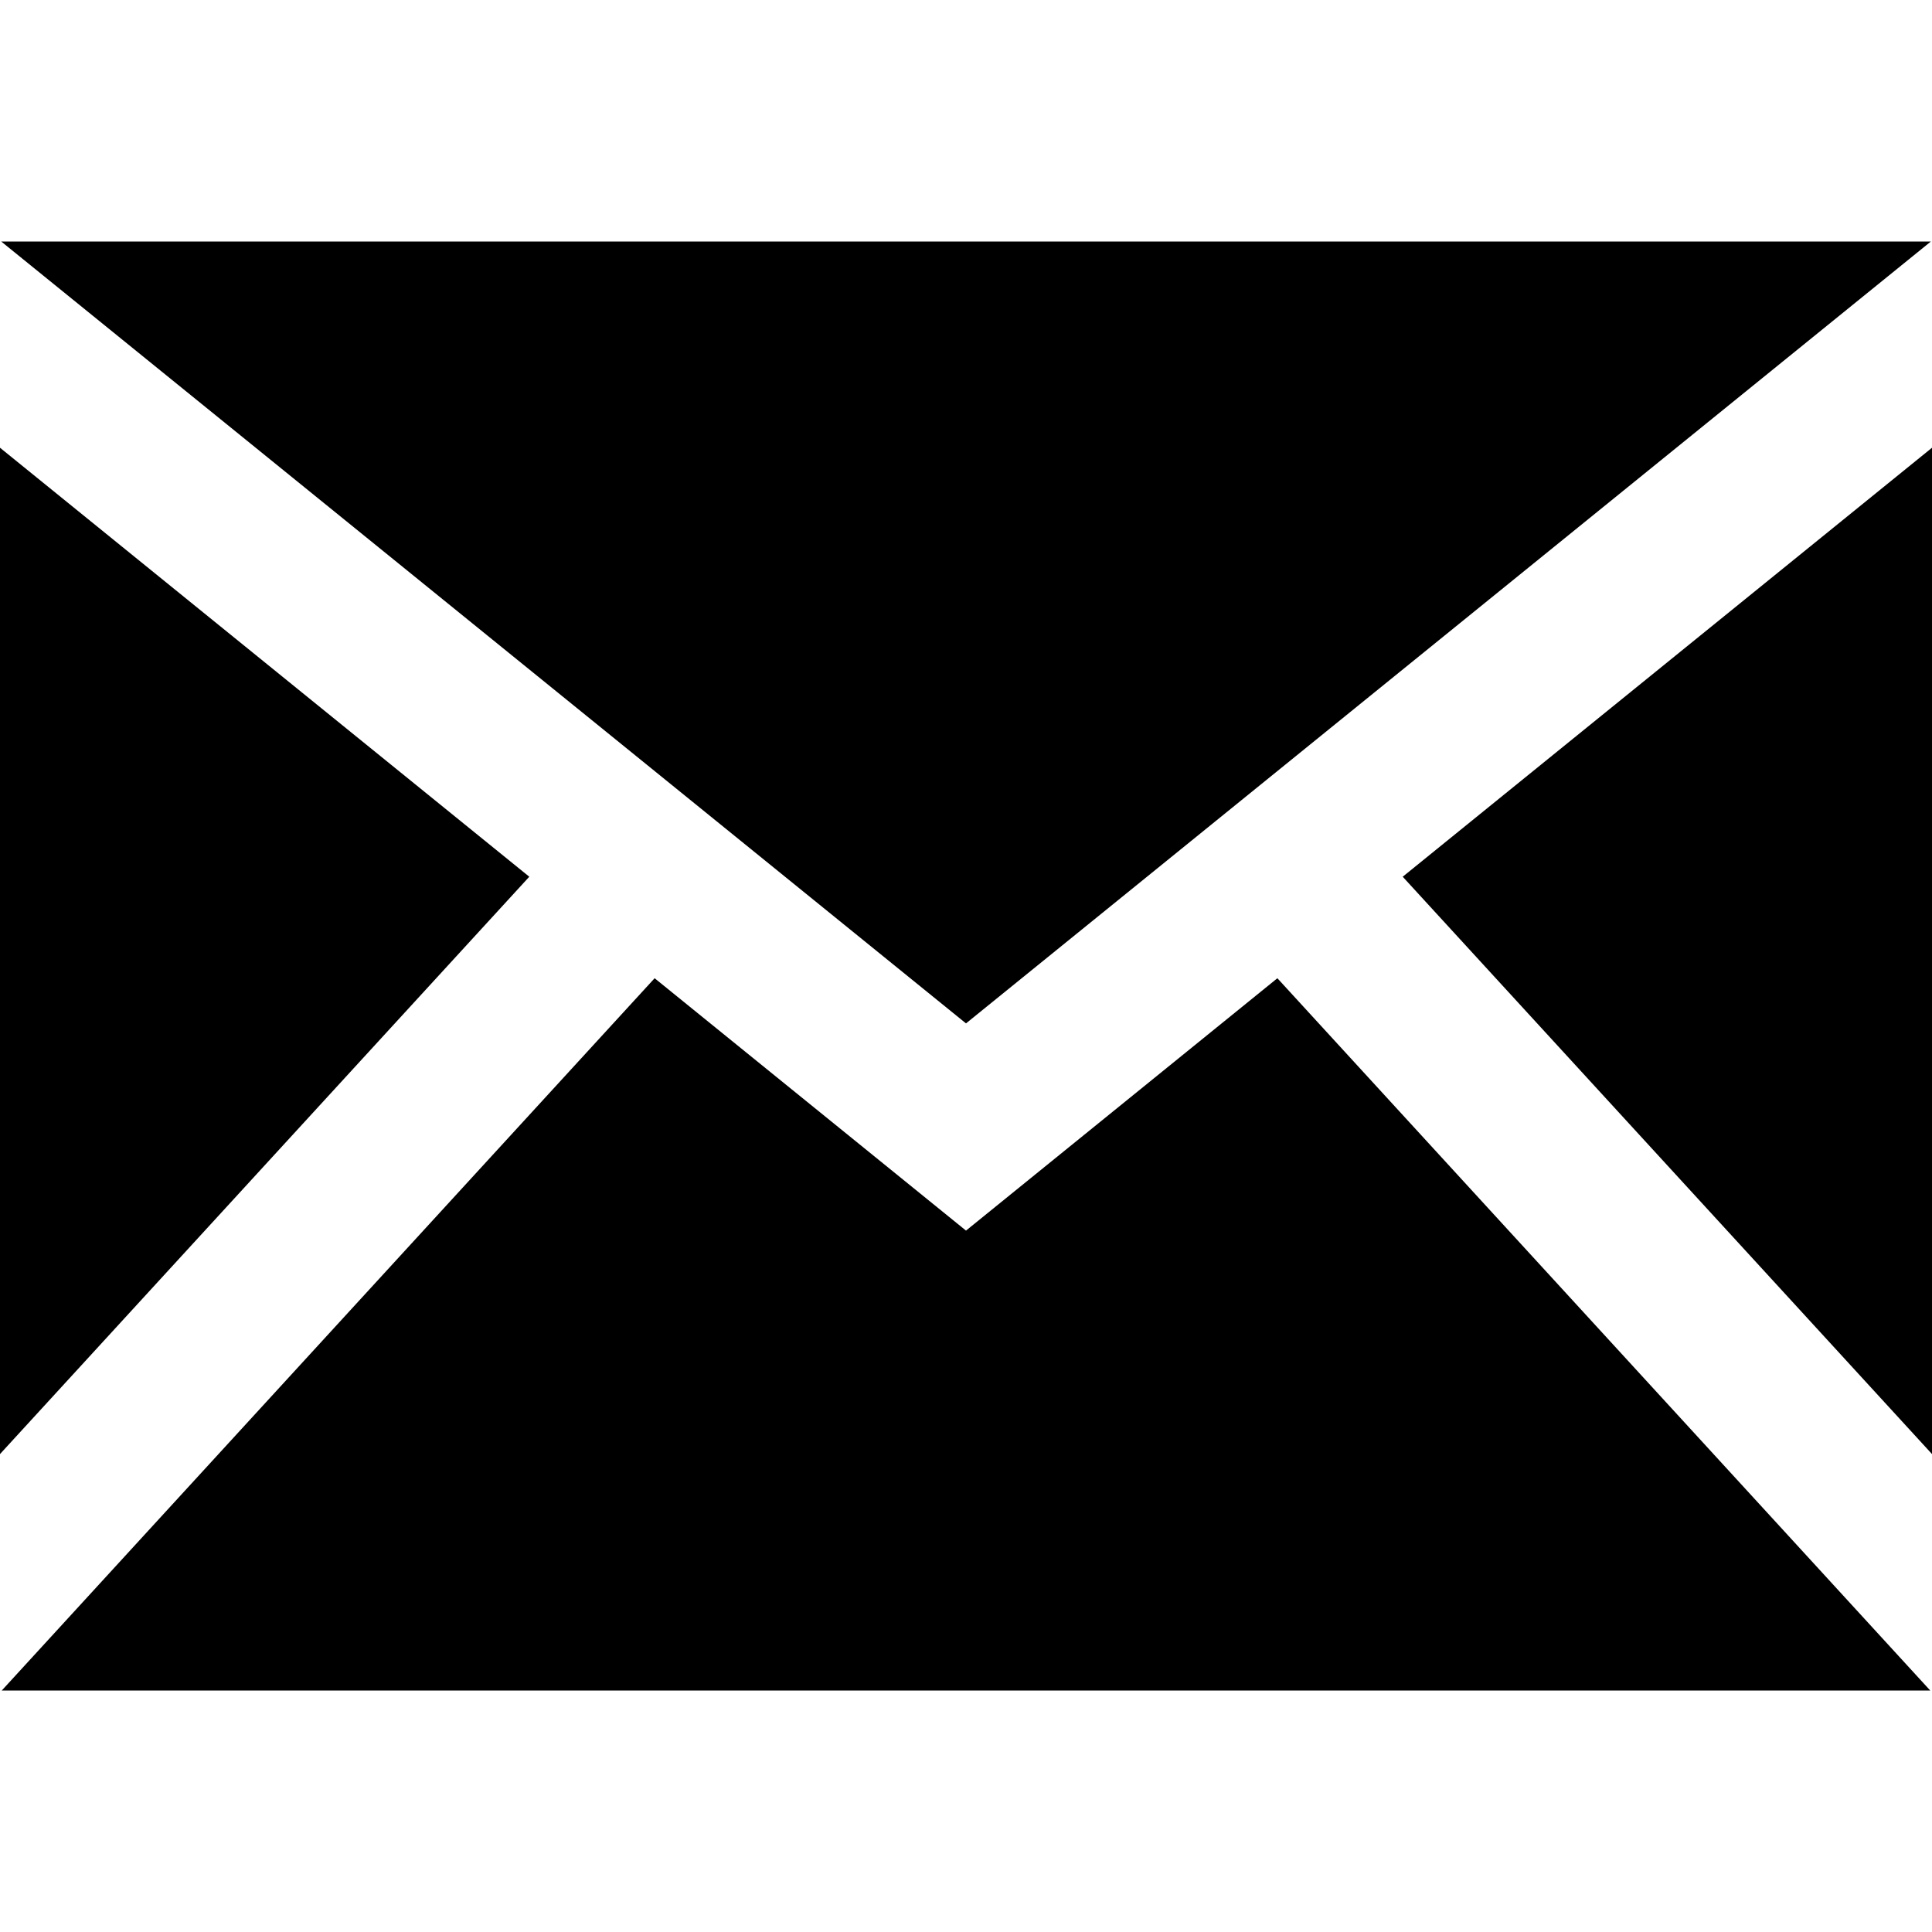
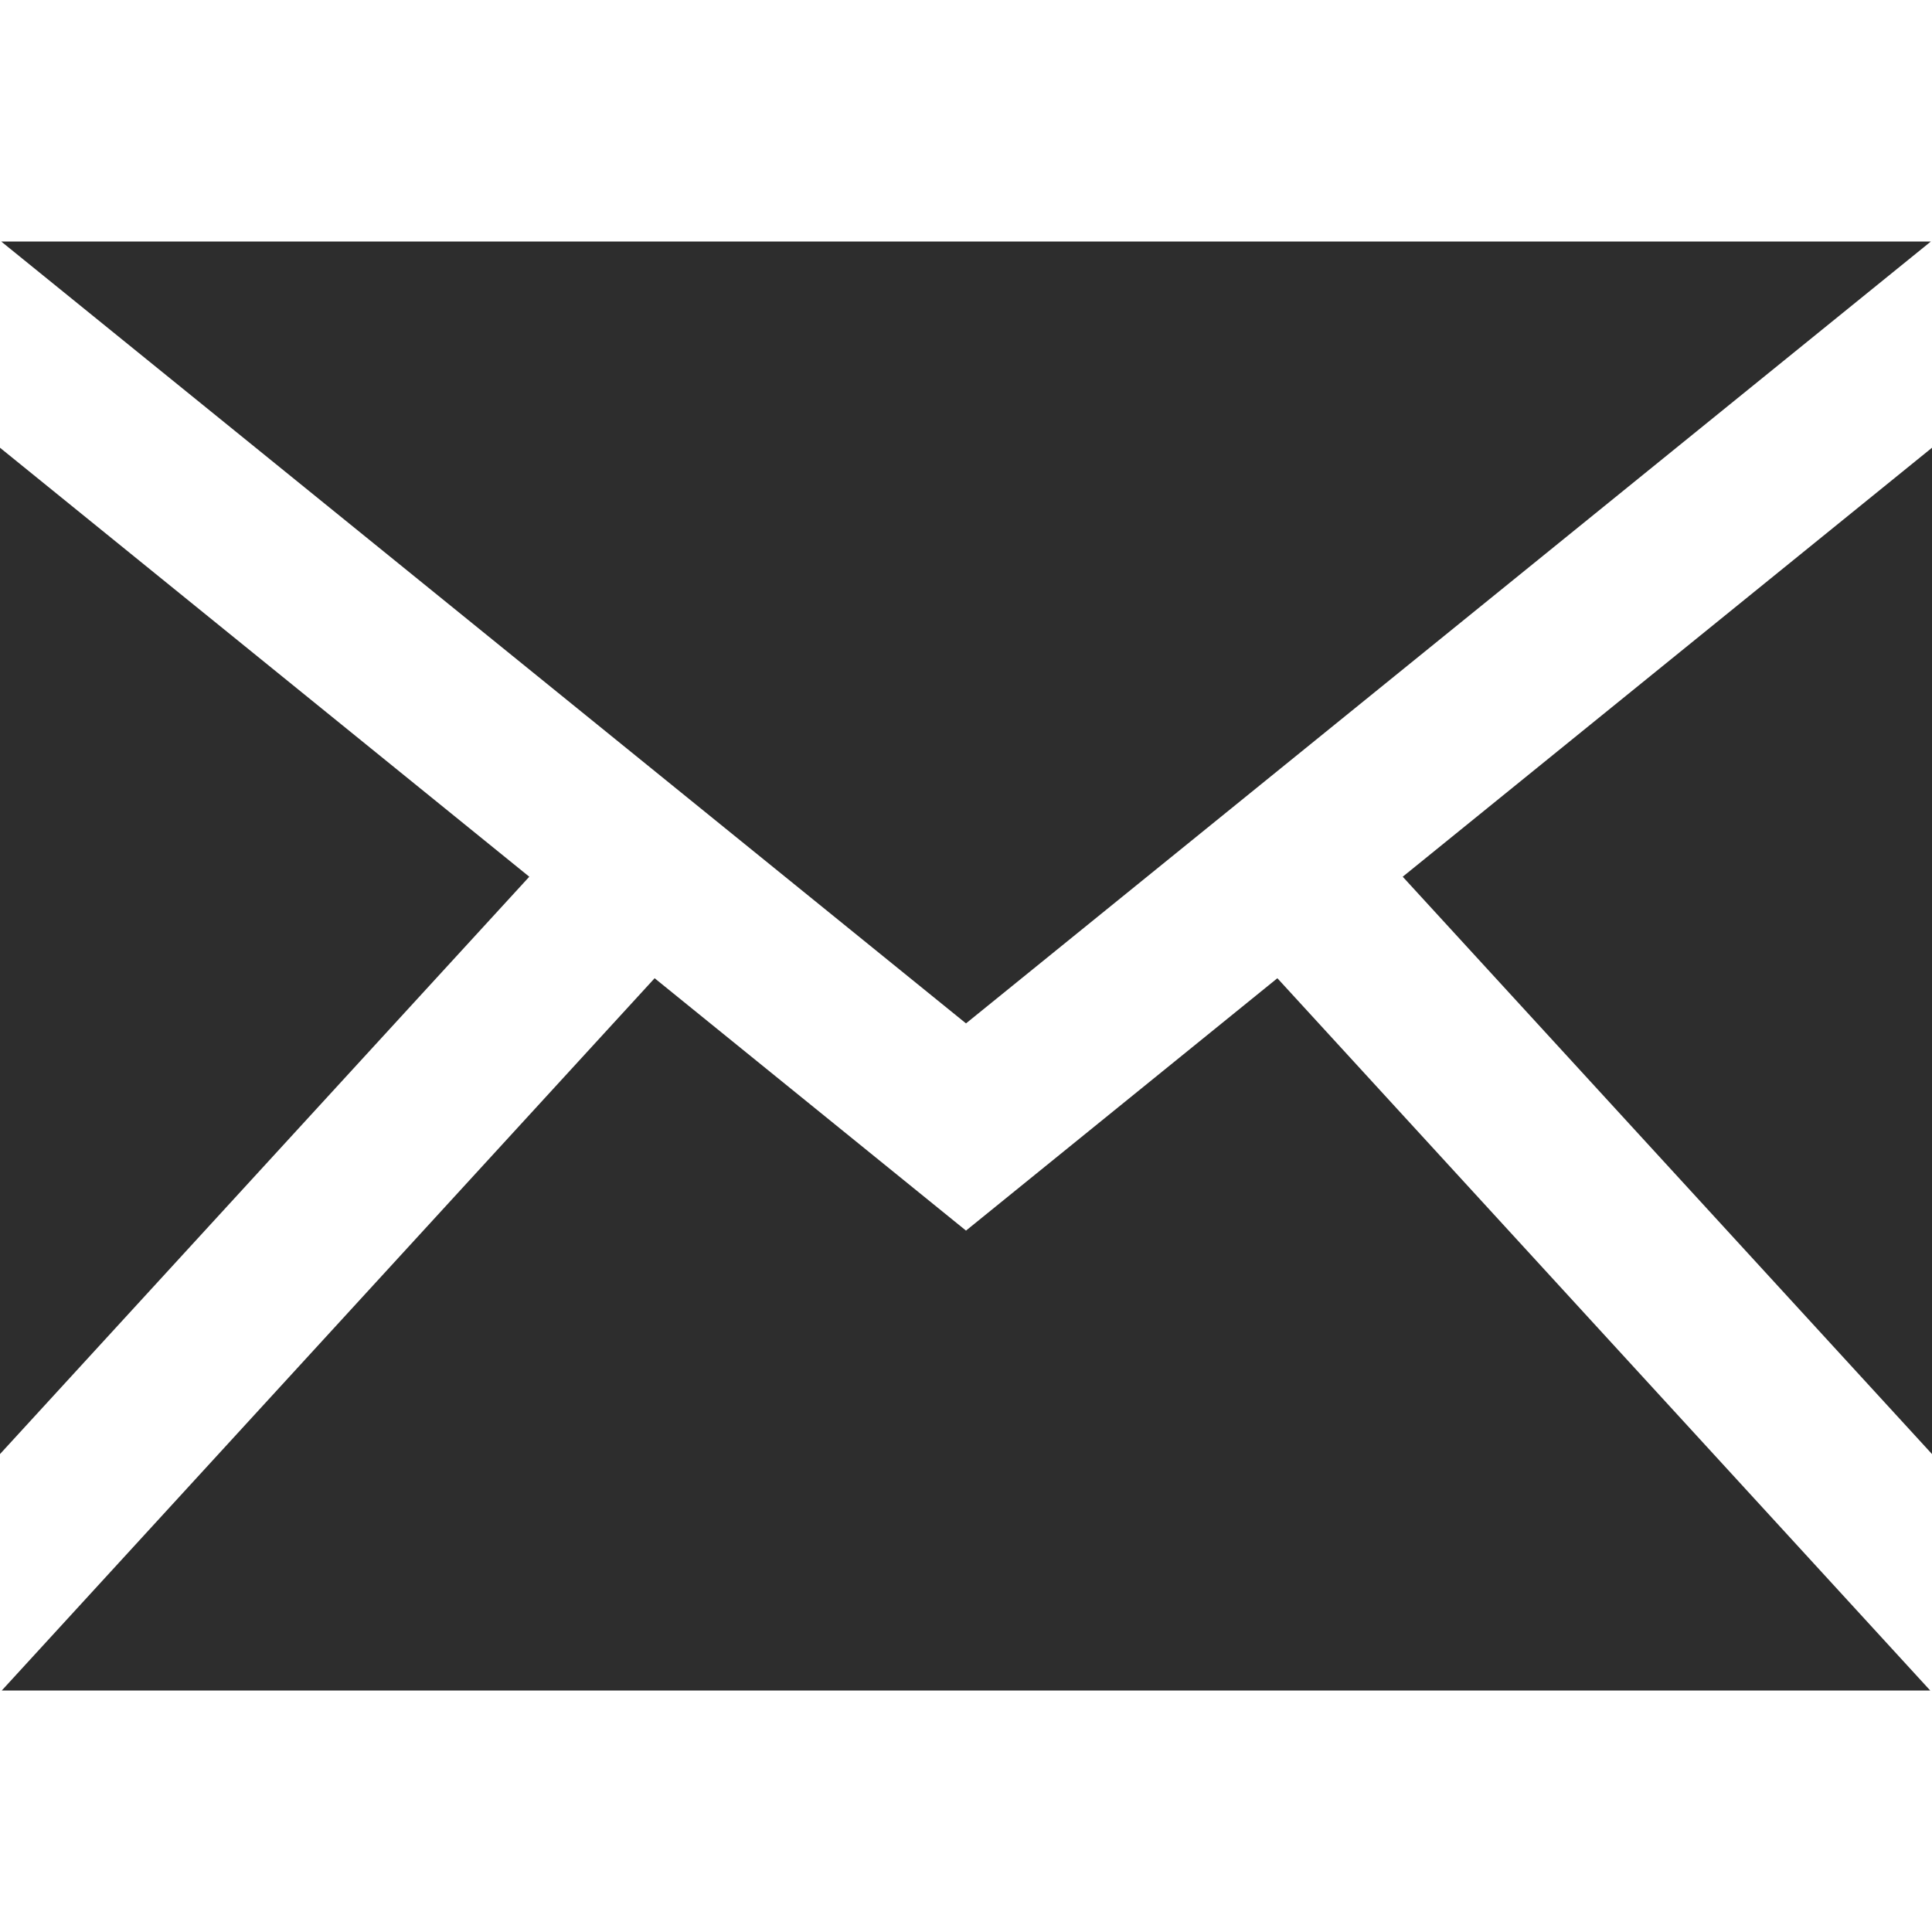
- <svg xmlns="http://www.w3.org/2000/svg" width="24" height="24" viewBox="0 0 24 24">
+ <svg xmlns="http://www.w3.org/2000/svg" fill="#2d2d2d" width="24" height="24" viewBox="0 0 24 24">
  <path d="M12 12.713l-11.985-9.713h23.971l-11.986 9.713zm-5.425-1.822l-6.575-5.329v12.501l6.575-7.172zm10.85 0l6.575 7.172v-12.501l-6.575 5.329zm-1.557 1.261l-3.868 3.135-3.868-3.135-8.11 8.848h23.956l-8.11-8.848z" />
</svg>
